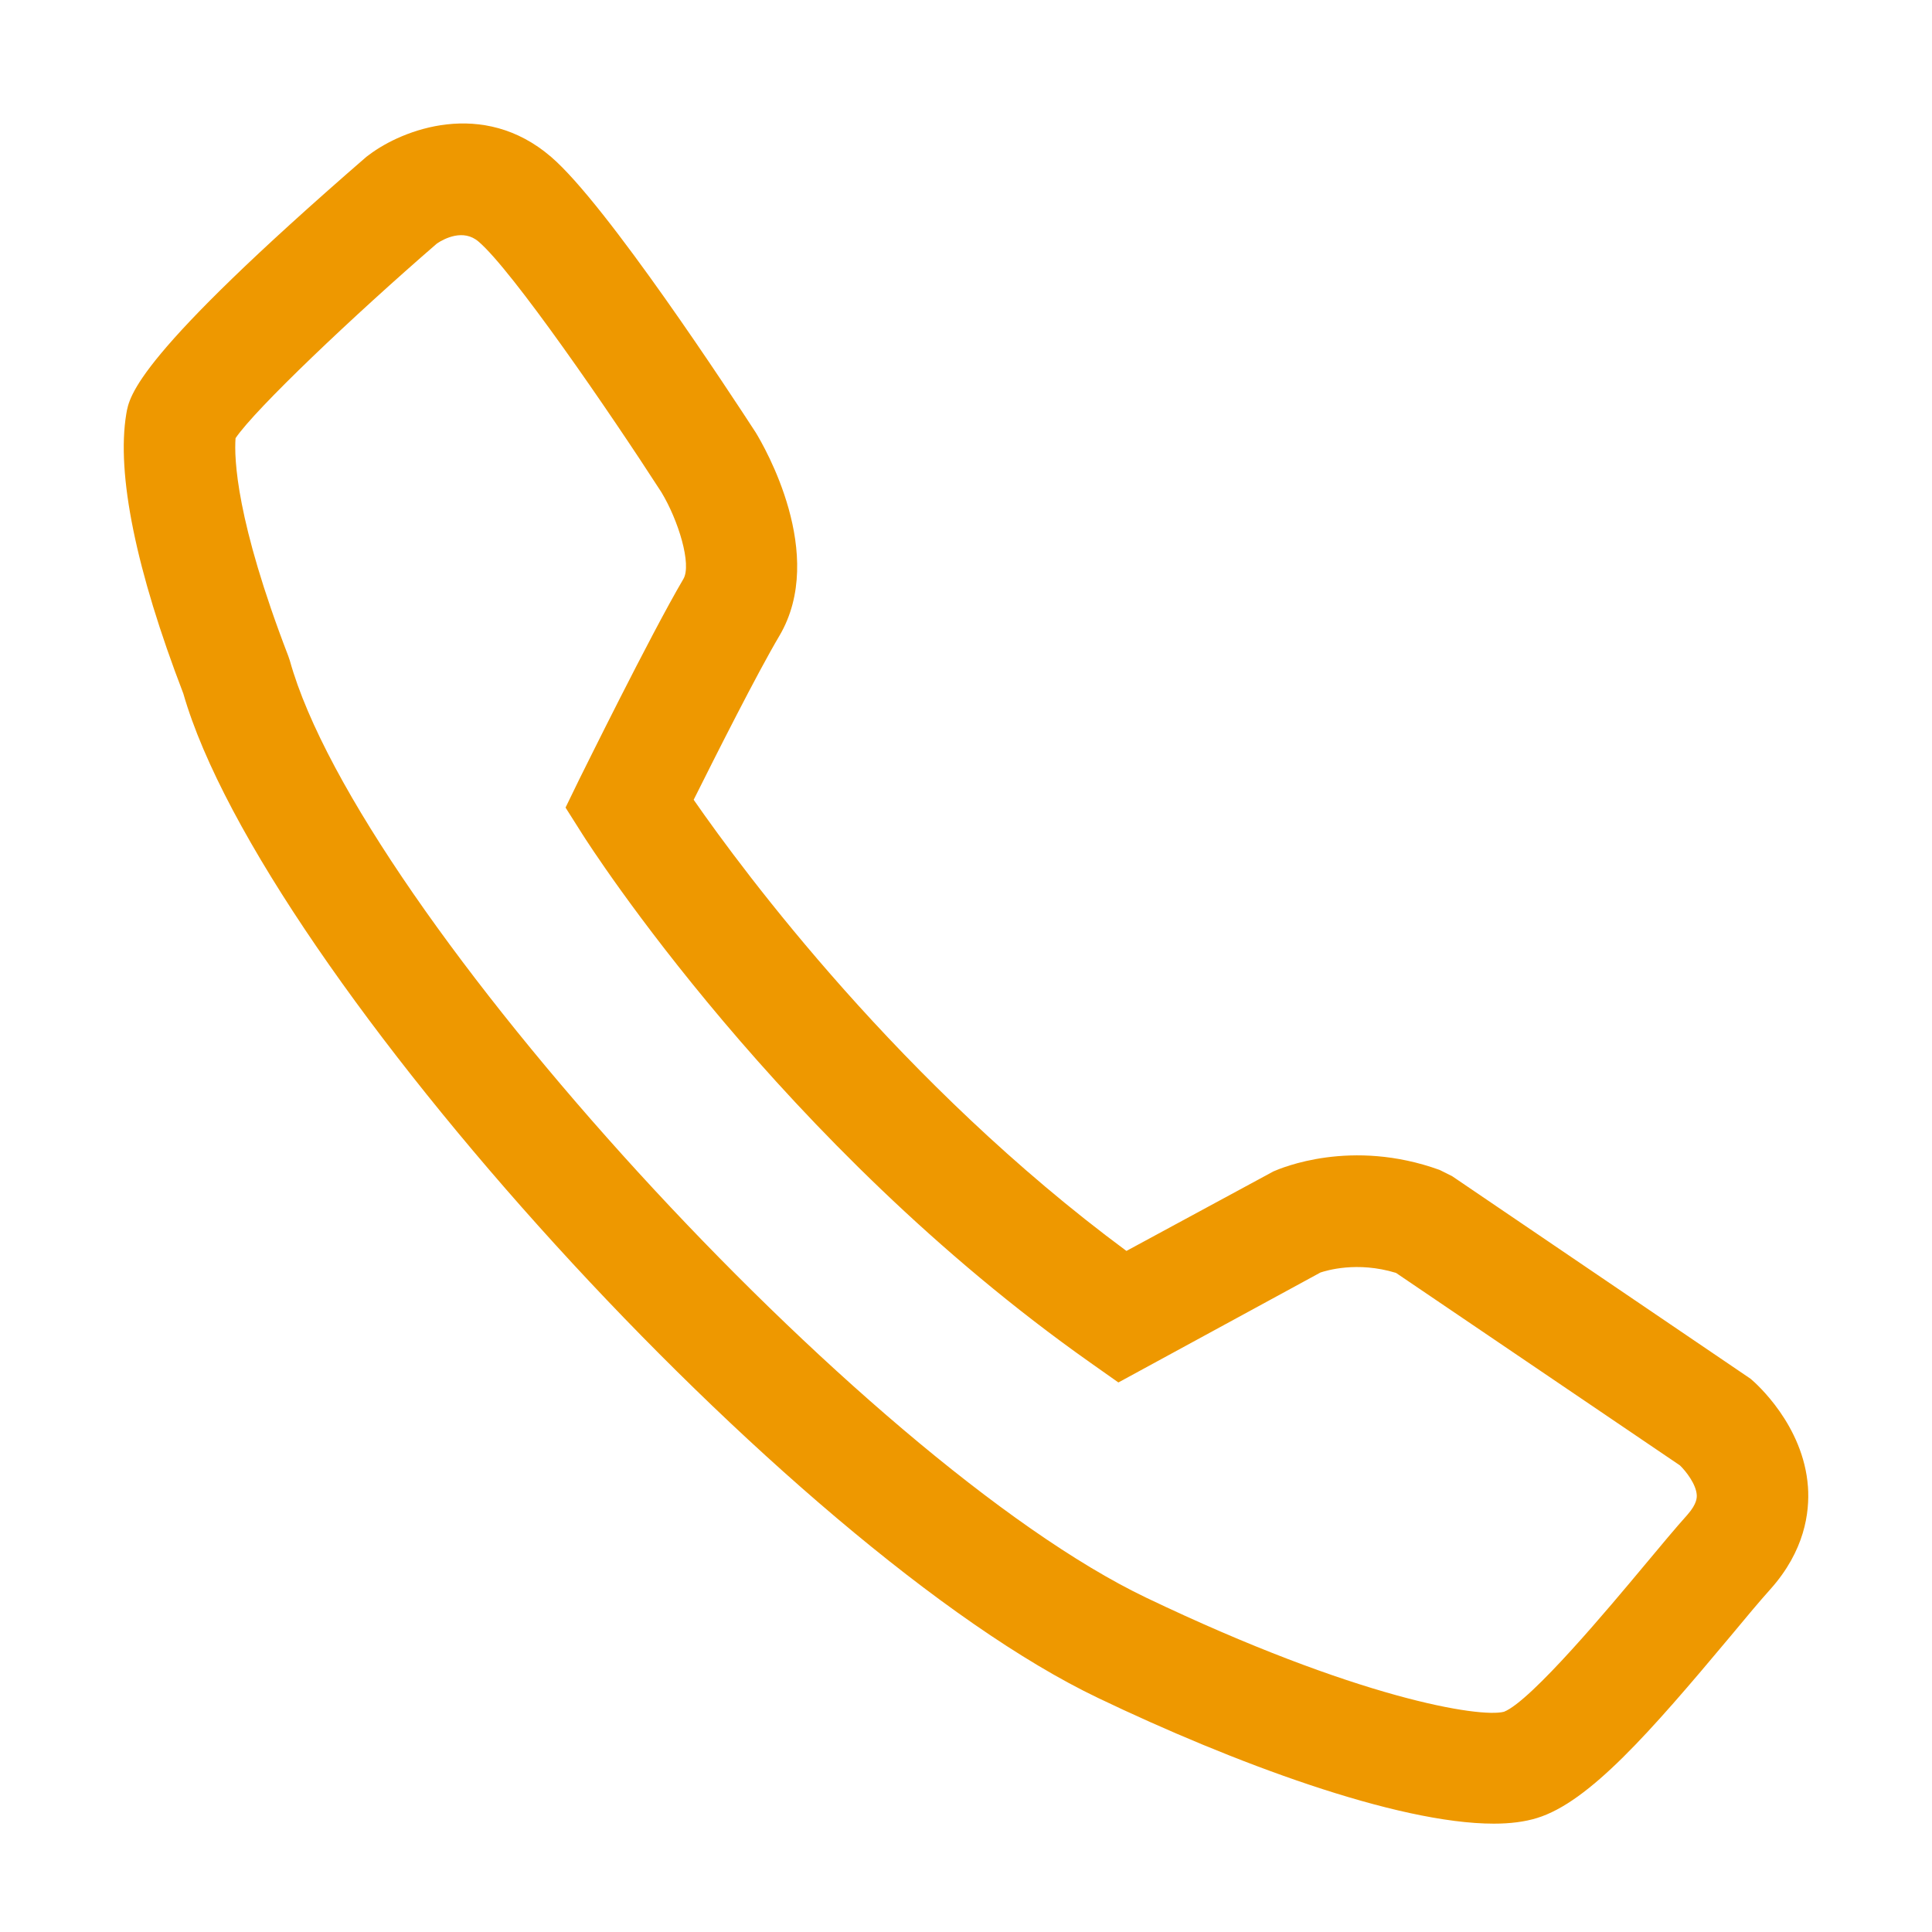
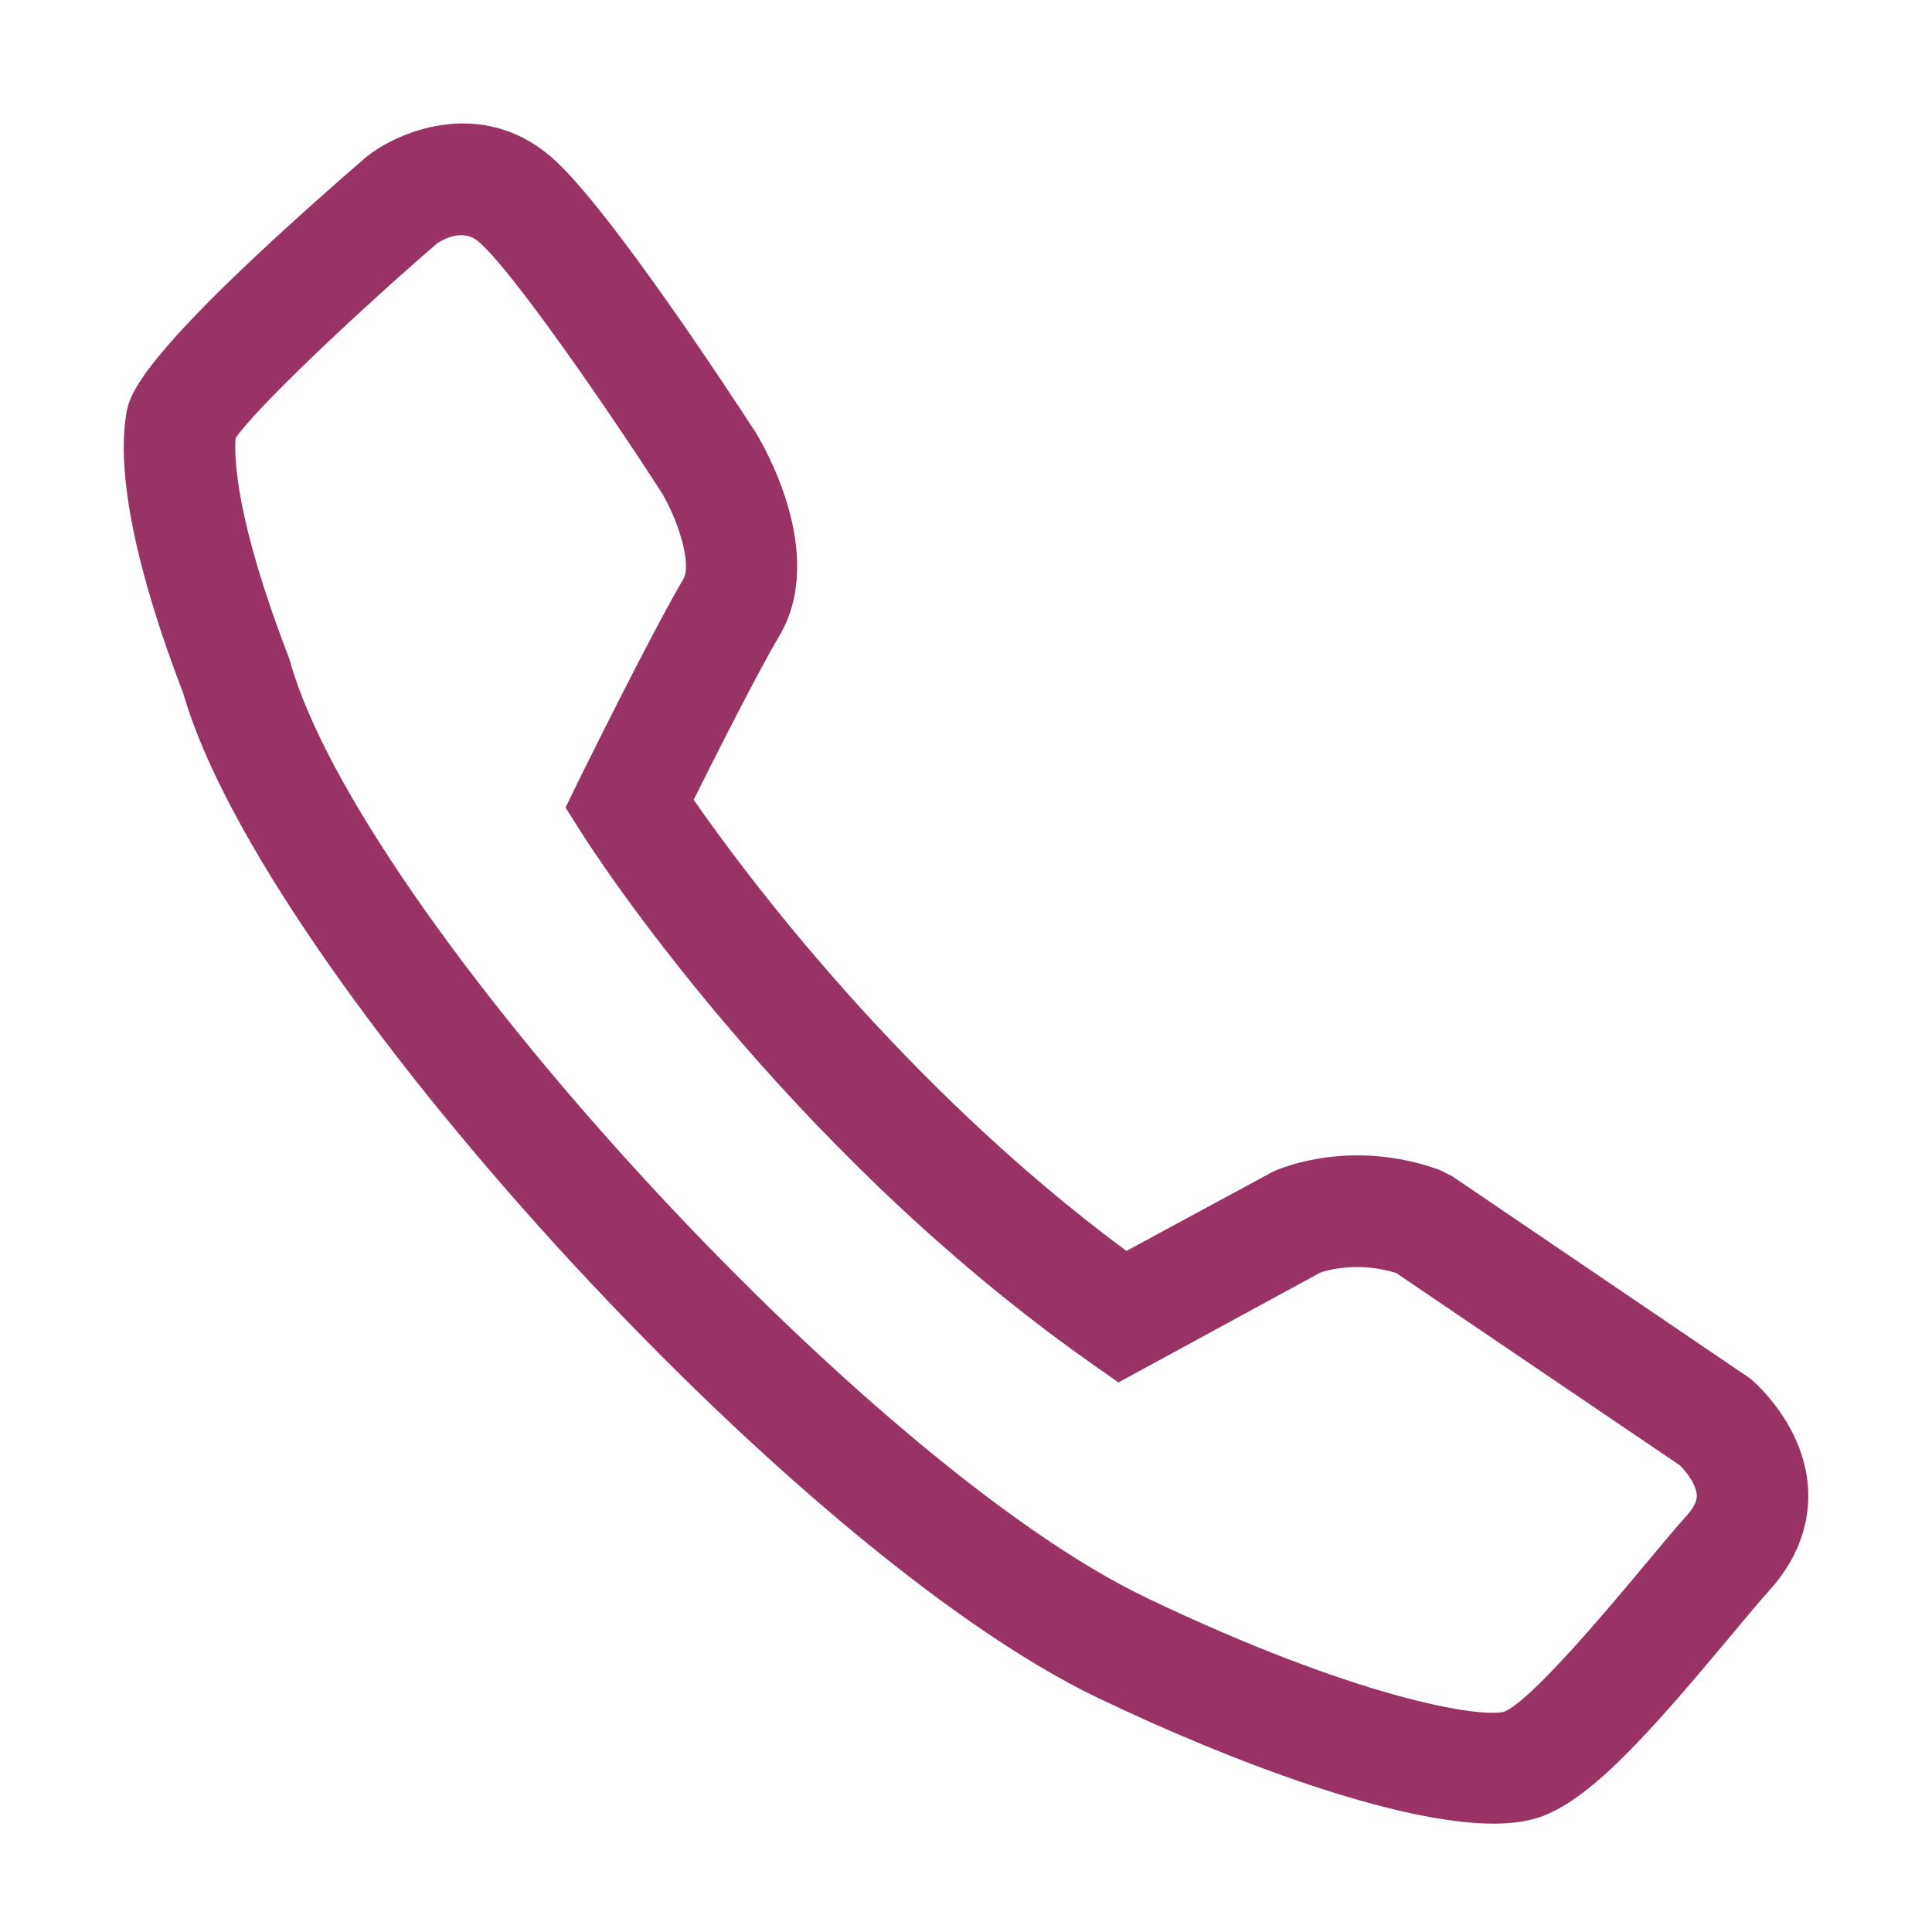
<svg xmlns="http://www.w3.org/2000/svg" width="25px" height="25px" viewBox="0 0 25 25" version="1.1">
-   <defs />
  <g id="UiKit" stroke="none" stroke-width="1" fill="none" fill-rule="evenodd">
    <g id="icon_phone">
      <rect id="Mask" fill-rule="nonzero" x="0" y="0" width="25" height="25" />
-       <path d="M3.048,5.67 C3.029,5.93 3.054,6.733 3.73,8.488 L3.751,8.55 C4.652,11.787 11.176,18.923 14.832,20.674 C17.566,21.982 19.155,22.232 19.462,22.15 C19.814,22.011 20.841,20.78 21.279,20.255 C21.492,20 21.683,19.77 21.835,19.601 C21.962,19.457 21.957,19.375 21.956,19.346 C21.948,19.207 21.818,19.039 21.738,18.962 L18.064,16.471 C17.559,16.317 17.162,16.442 17.087,16.466 L14.472,17.889 L14.105,17.63 C10.105,14.807 7.637,10.955 7.534,10.791 L7.318,10.45 L7.496,10.084 C7.533,10.012 8.415,8.219 8.843,7.492 C8.953,7.305 8.779,6.733 8.557,6.367 C7.881,5.319 6.627,3.496 6.192,3.126 C5.996,2.958 5.75,3.087 5.655,3.15 C4.565,4.093 3.306,5.29 3.048,5.67 Z M19.331,23.598 C18.071,23.598 15.947,22.804 14.21,21.972 C10.235,20.073 3.401,12.561 2.372,8.974 C1.76,7.382 1.505,6.132 1.634,5.357 C1.674,5.117 1.757,4.617 4.74,2.03 L4.779,2.001 C5.207,1.678 6.248,1.27 7.131,2.03 C7.85,2.645 9.464,5.112 9.78,5.598 C9.885,5.771 10.707,7.175 10.085,8.228 C9.797,8.714 9.259,9.782 8.976,10.349 C9.627,11.287 11.664,14.033 14.576,16.187 L16.478,15.158 C16.577,15.115 17.485,14.725 18.629,15.139 L18.791,15.22 L22.652,17.841 C22.722,17.899 23.338,18.442 23.395,19.241 C23.418,19.572 23.352,20.068 22.91,20.563 C22.767,20.722 22.587,20.938 22.387,21.179 C21.349,22.419 20.562,23.319 19.889,23.525 C19.731,23.574 19.543,23.598 19.331,23.598 Z" id="Icon" fill="#EE9800" />
+       <path d="M3.048,5.67 C3.029,5.93 3.054,6.733 3.73,8.488 L3.751,8.55 C4.652,11.787 11.176,18.923 14.832,20.674 C17.566,21.982 19.155,22.232 19.462,22.15 C19.814,22.011 20.841,20.78 21.279,20.255 C21.492,20 21.683,19.77 21.835,19.601 C21.962,19.457 21.957,19.375 21.956,19.346 C21.948,19.207 21.818,19.039 21.738,18.962 L18.064,16.471 C17.559,16.317 17.162,16.442 17.087,16.466 L14.472,17.889 L14.105,17.63 C10.105,14.807 7.637,10.955 7.534,10.791 L7.318,10.45 L7.496,10.084 C7.533,10.012 8.415,8.219 8.843,7.492 C8.953,7.305 8.779,6.733 8.557,6.367 C7.881,5.319 6.627,3.496 6.192,3.126 C5.996,2.958 5.75,3.087 5.655,3.15 C4.565,4.093 3.306,5.29 3.048,5.67 Z M19.331,23.598 C18.071,23.598 15.947,22.804 14.21,21.972 C10.235,20.073 3.401,12.561 2.372,8.974 C1.76,7.382 1.505,6.132 1.634,5.357 C1.674,5.117 1.757,4.617 4.74,2.03 L4.779,2.001 C5.207,1.678 6.248,1.27 7.131,2.03 C7.85,2.645 9.464,5.112 9.78,5.598 C9.885,5.771 10.707,7.175 10.085,8.228 C9.797,8.714 9.259,9.782 8.976,10.349 C9.627,11.287 11.664,14.033 14.576,16.187 L16.478,15.158 C16.577,15.115 17.485,14.725 18.629,15.139 L18.791,15.22 L22.652,17.841 C22.722,17.899 23.338,18.442 23.395,19.241 C23.418,19.572 23.352,20.068 22.91,20.563 C22.767,20.722 22.587,20.938 22.387,21.179 C21.349,22.419 20.562,23.319 19.889,23.525 C19.731,23.574 19.543,23.598 19.331,23.598 Z" id="Icon" fill="#993366" />
    </g>
  </g>
</svg>
